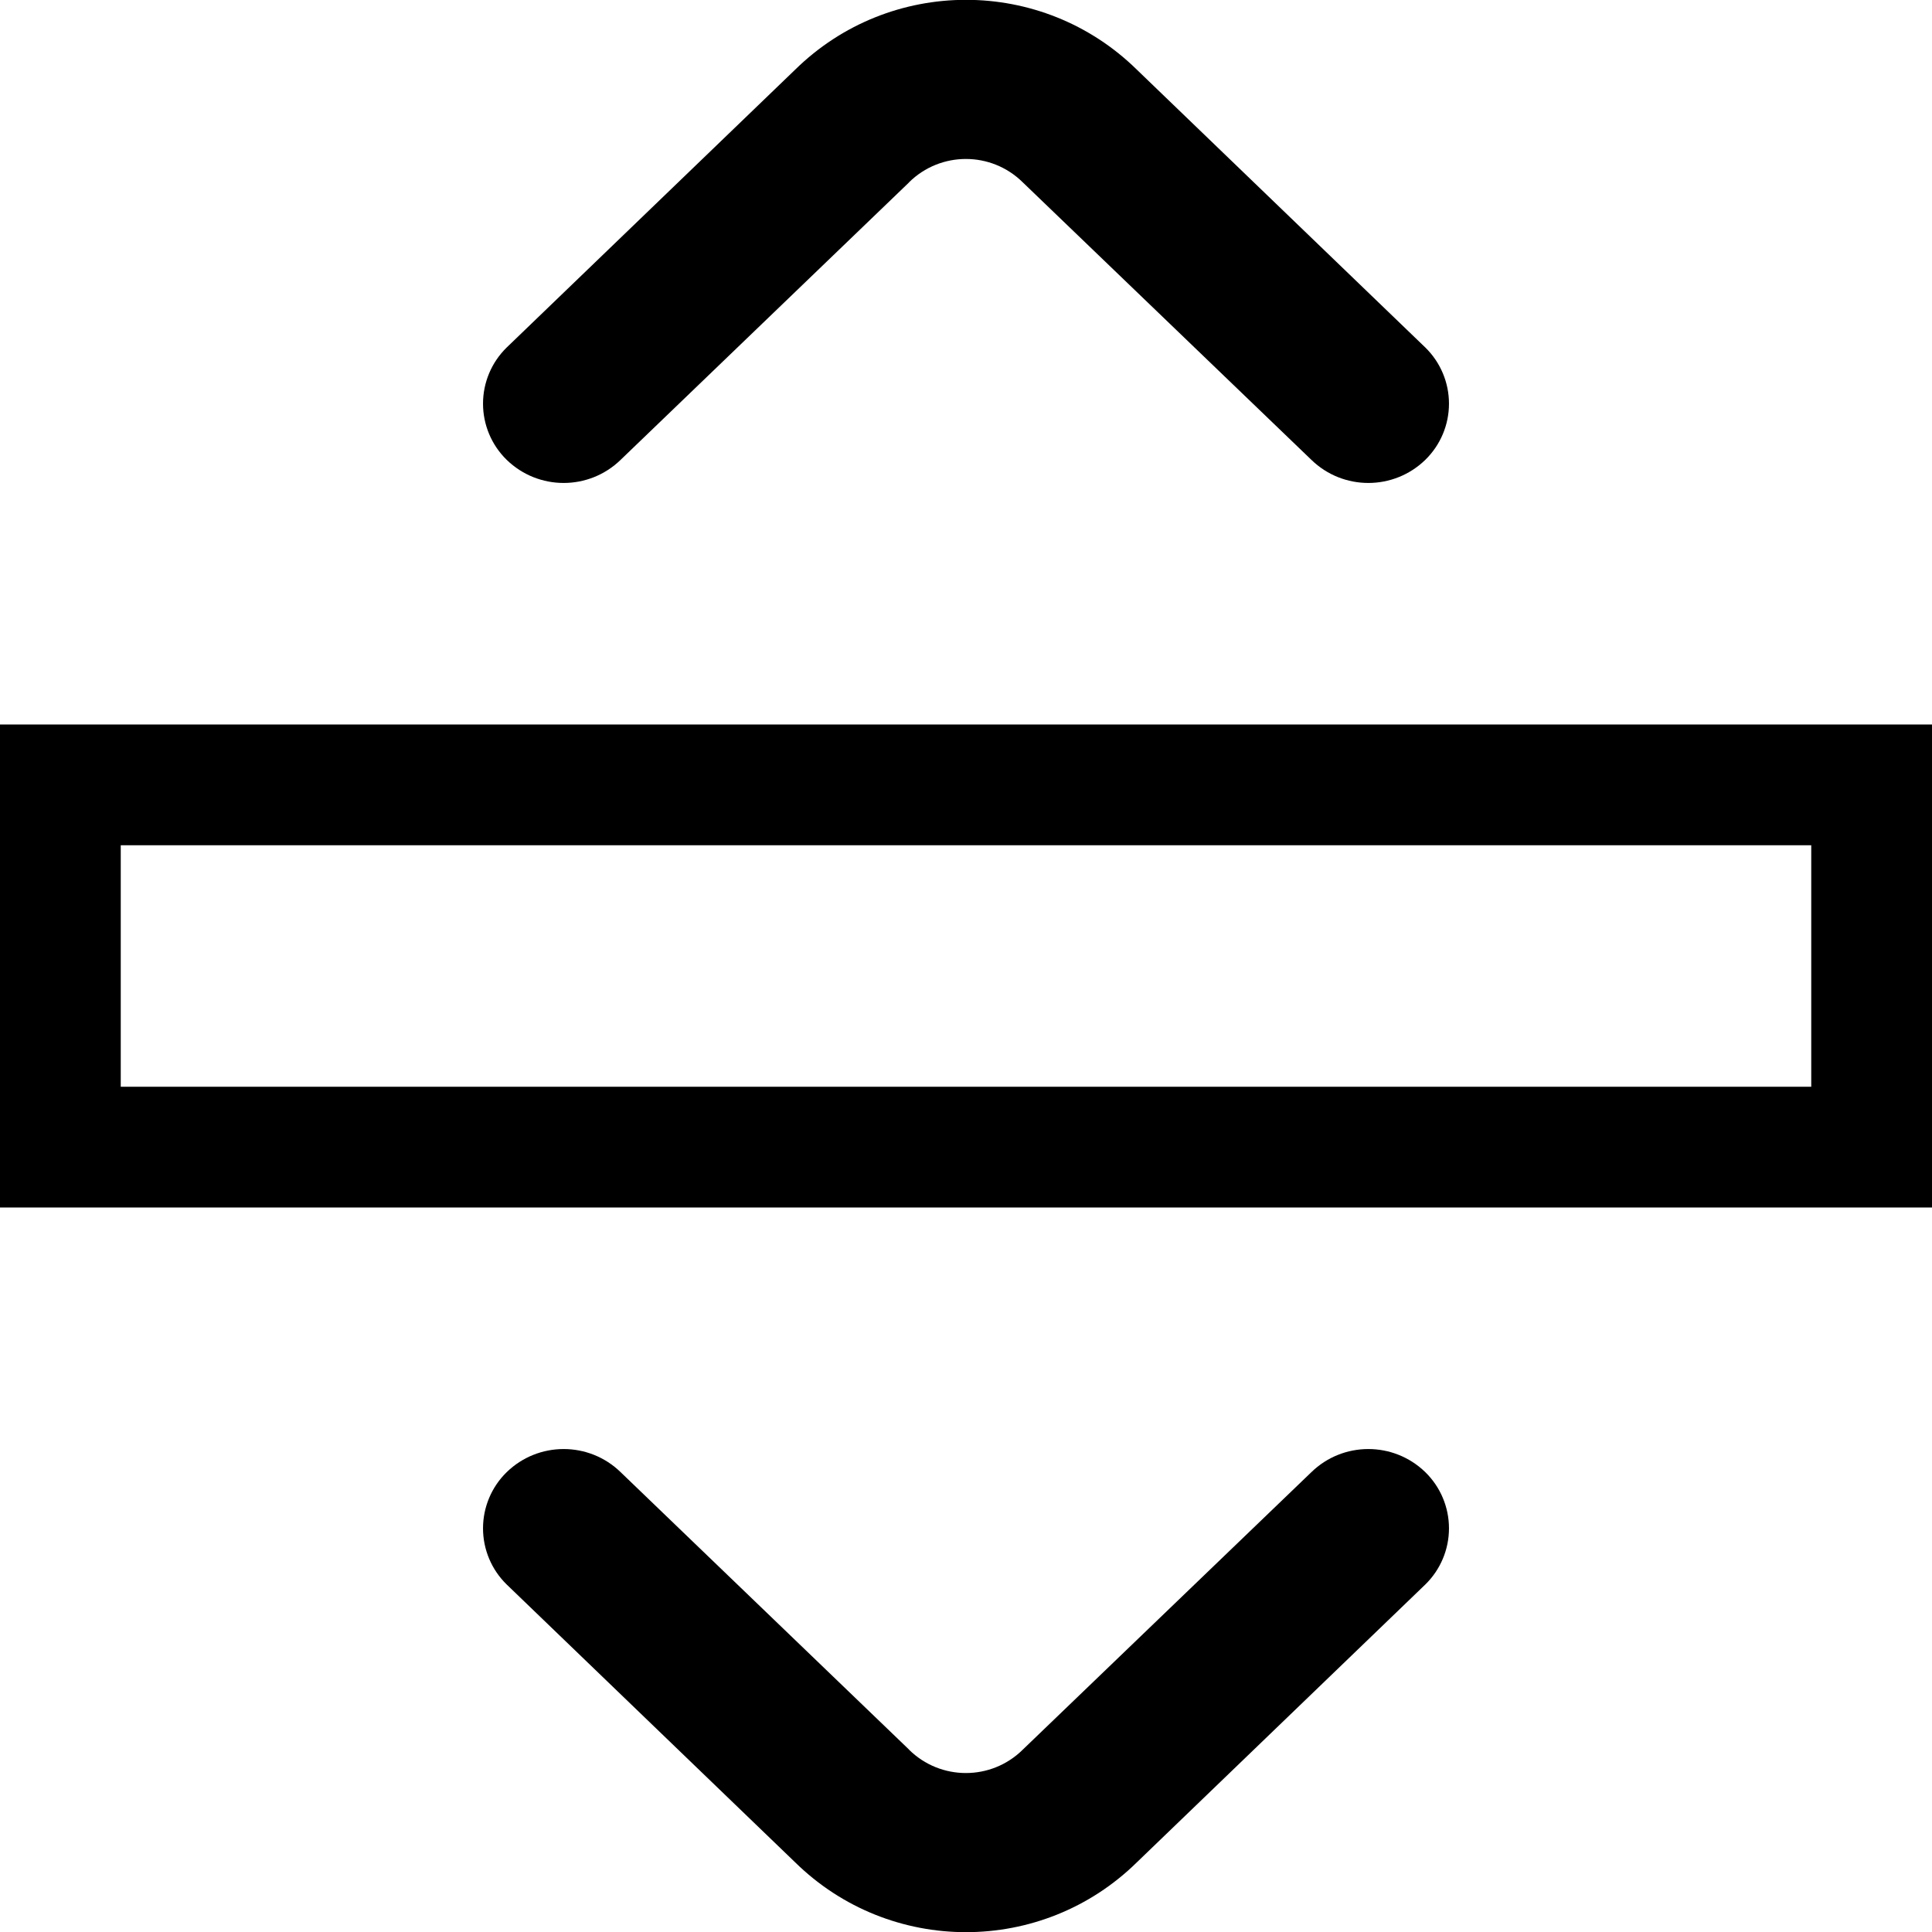
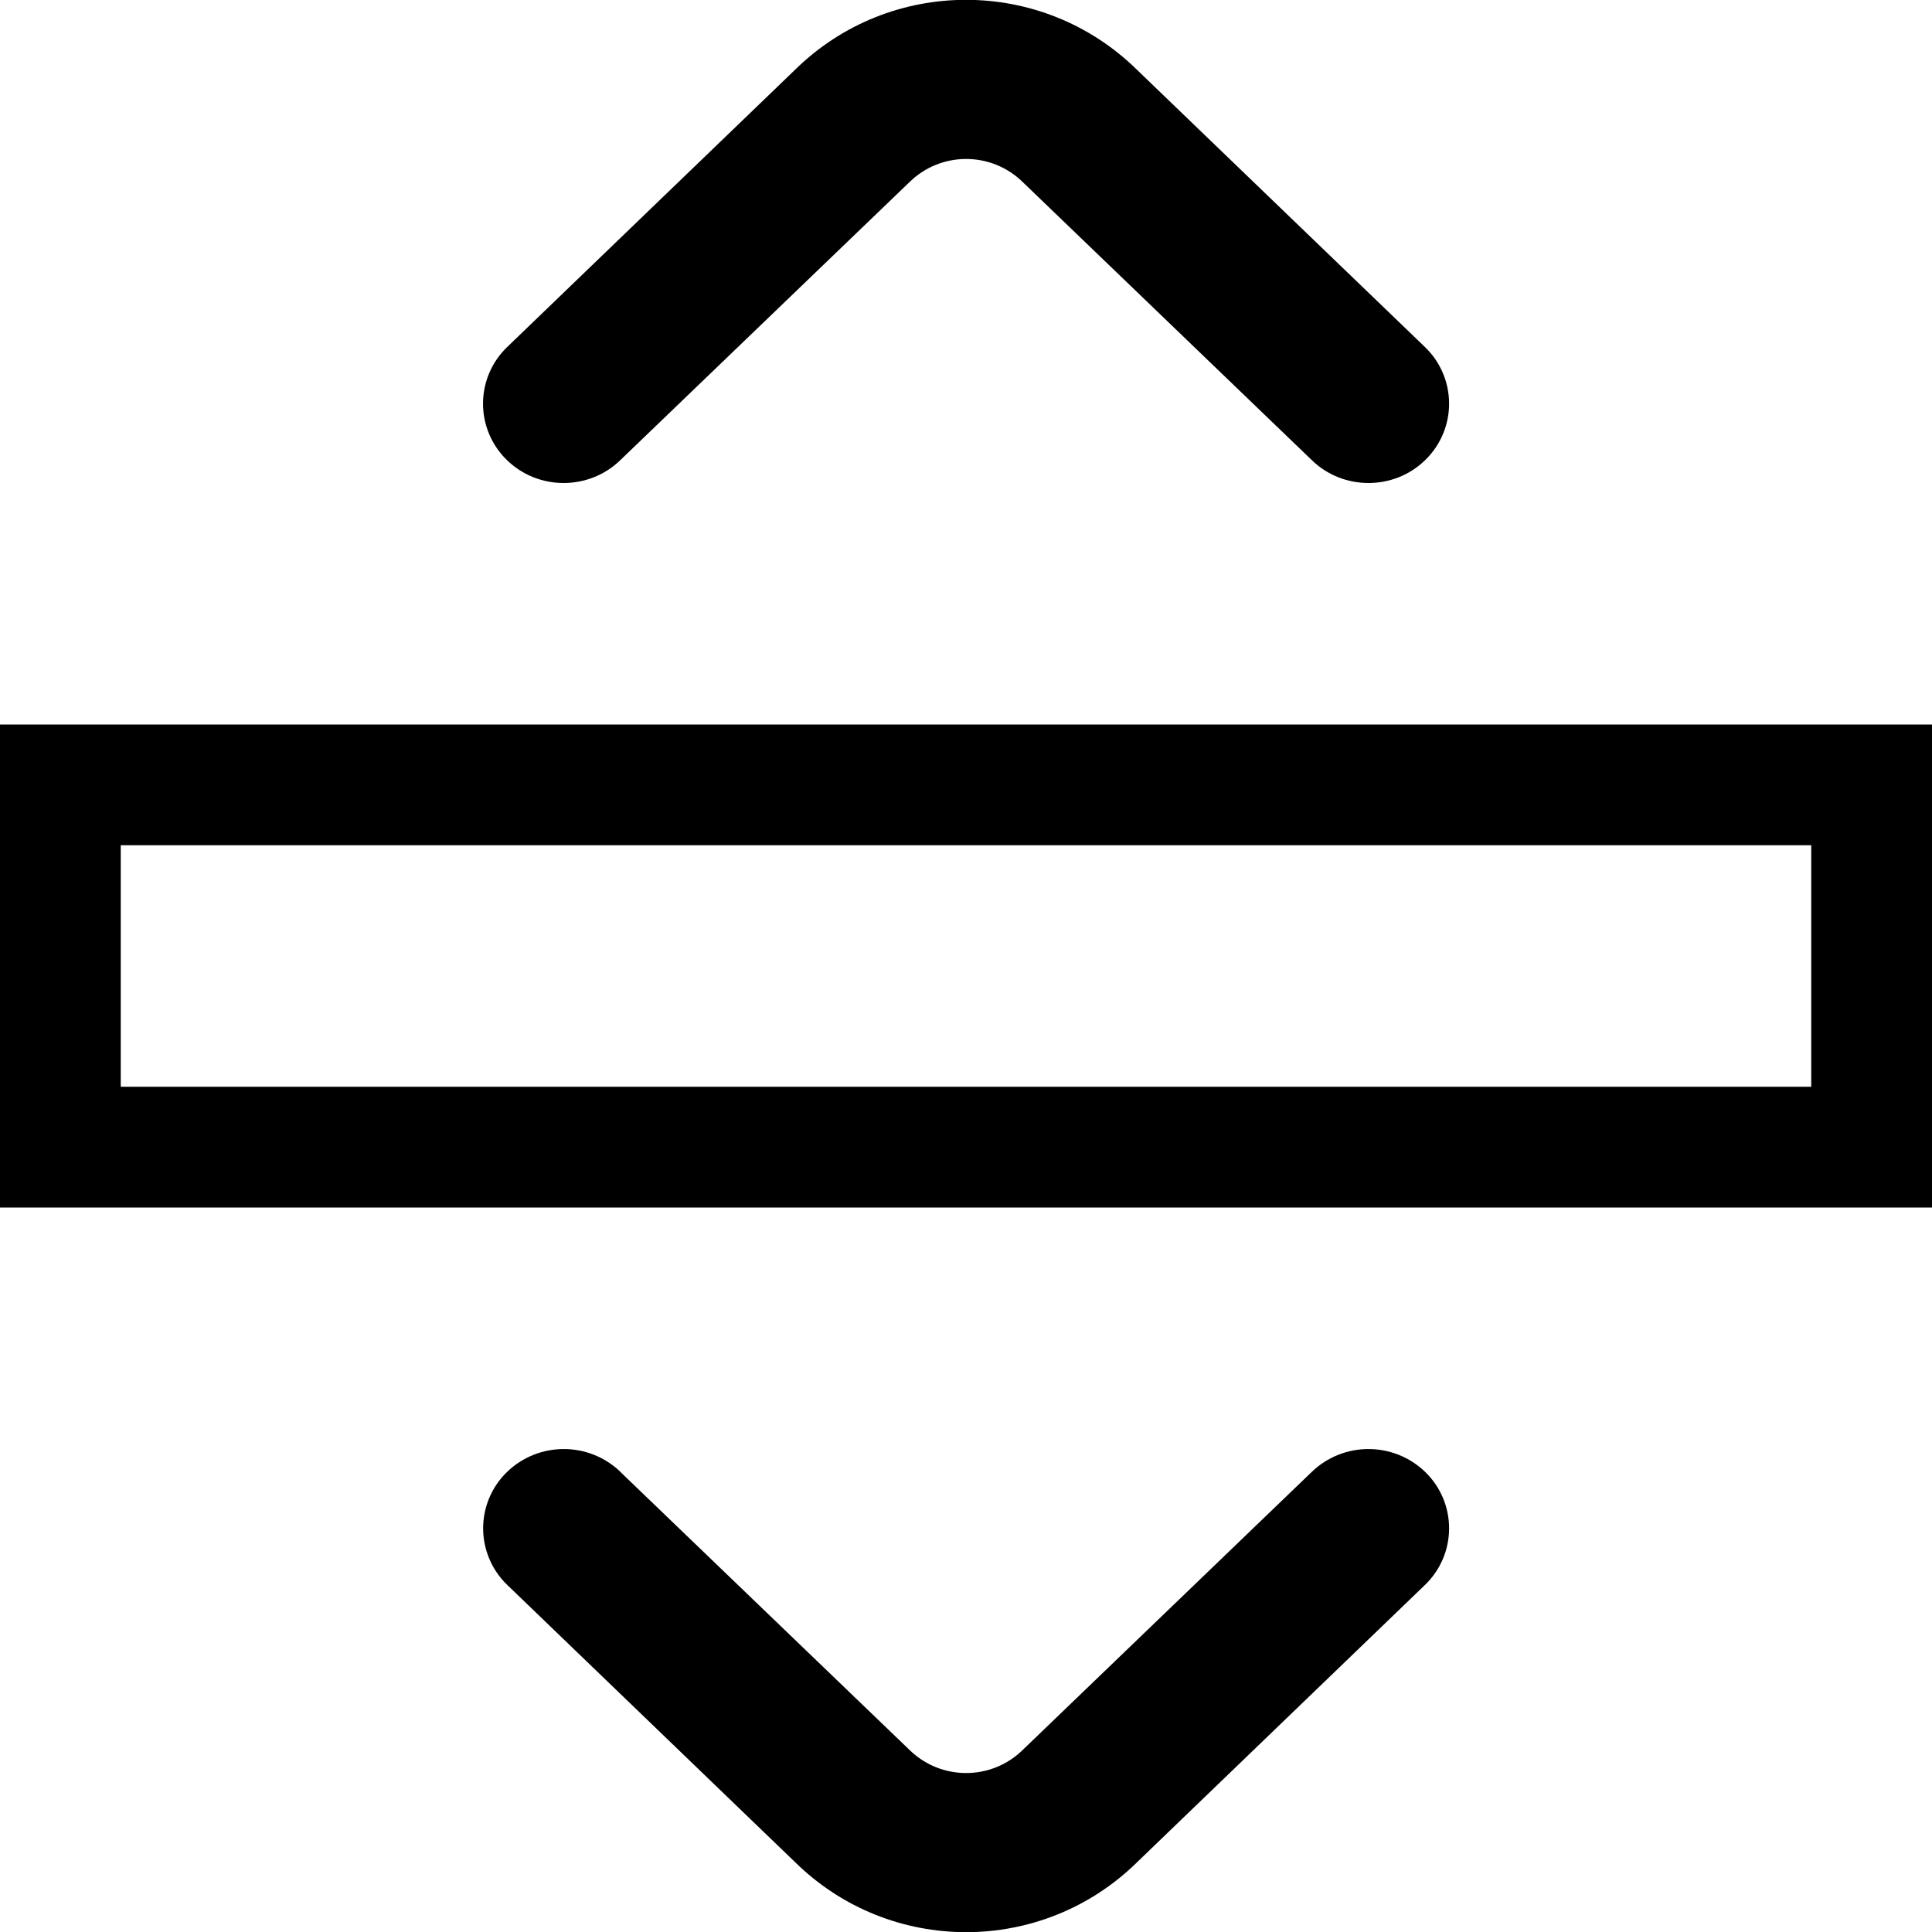
<svg xmlns="http://www.w3.org/2000/svg" viewBox="0 0 16 16">
-   <path d="M7.529 1.51L5.14 3.808a.677.677 0 01-.944 0 .65.65 0 010-.93l2.388-2.3a2.02 2.02 0 012.832 0l2.388 2.3a.65.65 0 010 .93.677.677 0 01-.944 0L8.47 1.51a.67.67 0 00-.942 0zM7.529 14.49L5.14 12.192a.677.677 0 00-.944 0 .65.65 0 000 .93l2.388 2.3a2.02 2.02 0 002.832 0l2.388-2.3a.65.65 0 000-.93.677.677 0 00-.944 0L8.47 14.49a.67.67 0 01-.942 0z" />
-   <path fill-rule="evenodd" clip-rule="evenodd" d="M0 6h16v4H0V6zm1 1h14v2H1V7z" />
+   <path d="M5.14 3.808L7.53 1.51a.67.67 0 01.942 0l2.389 2.298c.26.256.685.256.944 0a.65.65 0 000-.93L9.416.578a2.02 2.02 0 00-2.832 0l-2.388 2.3a.65.65 0 000 .93c.26.256.683.256.944 0zm0 8.384L7.53 14.49a.67.67 0 00.942 0l2.389-2.298a.677.677 0 01.944 0 .65.65 0 010 .93l-2.388 2.3a2.02 2.02 0 01-2.832 0l-2.388-2.3a.65.65 0 010-.93.677.677 0 01.944 0zM16 6H0v4h16V6zM1 9V7h14v2H1z" />
</svg>
